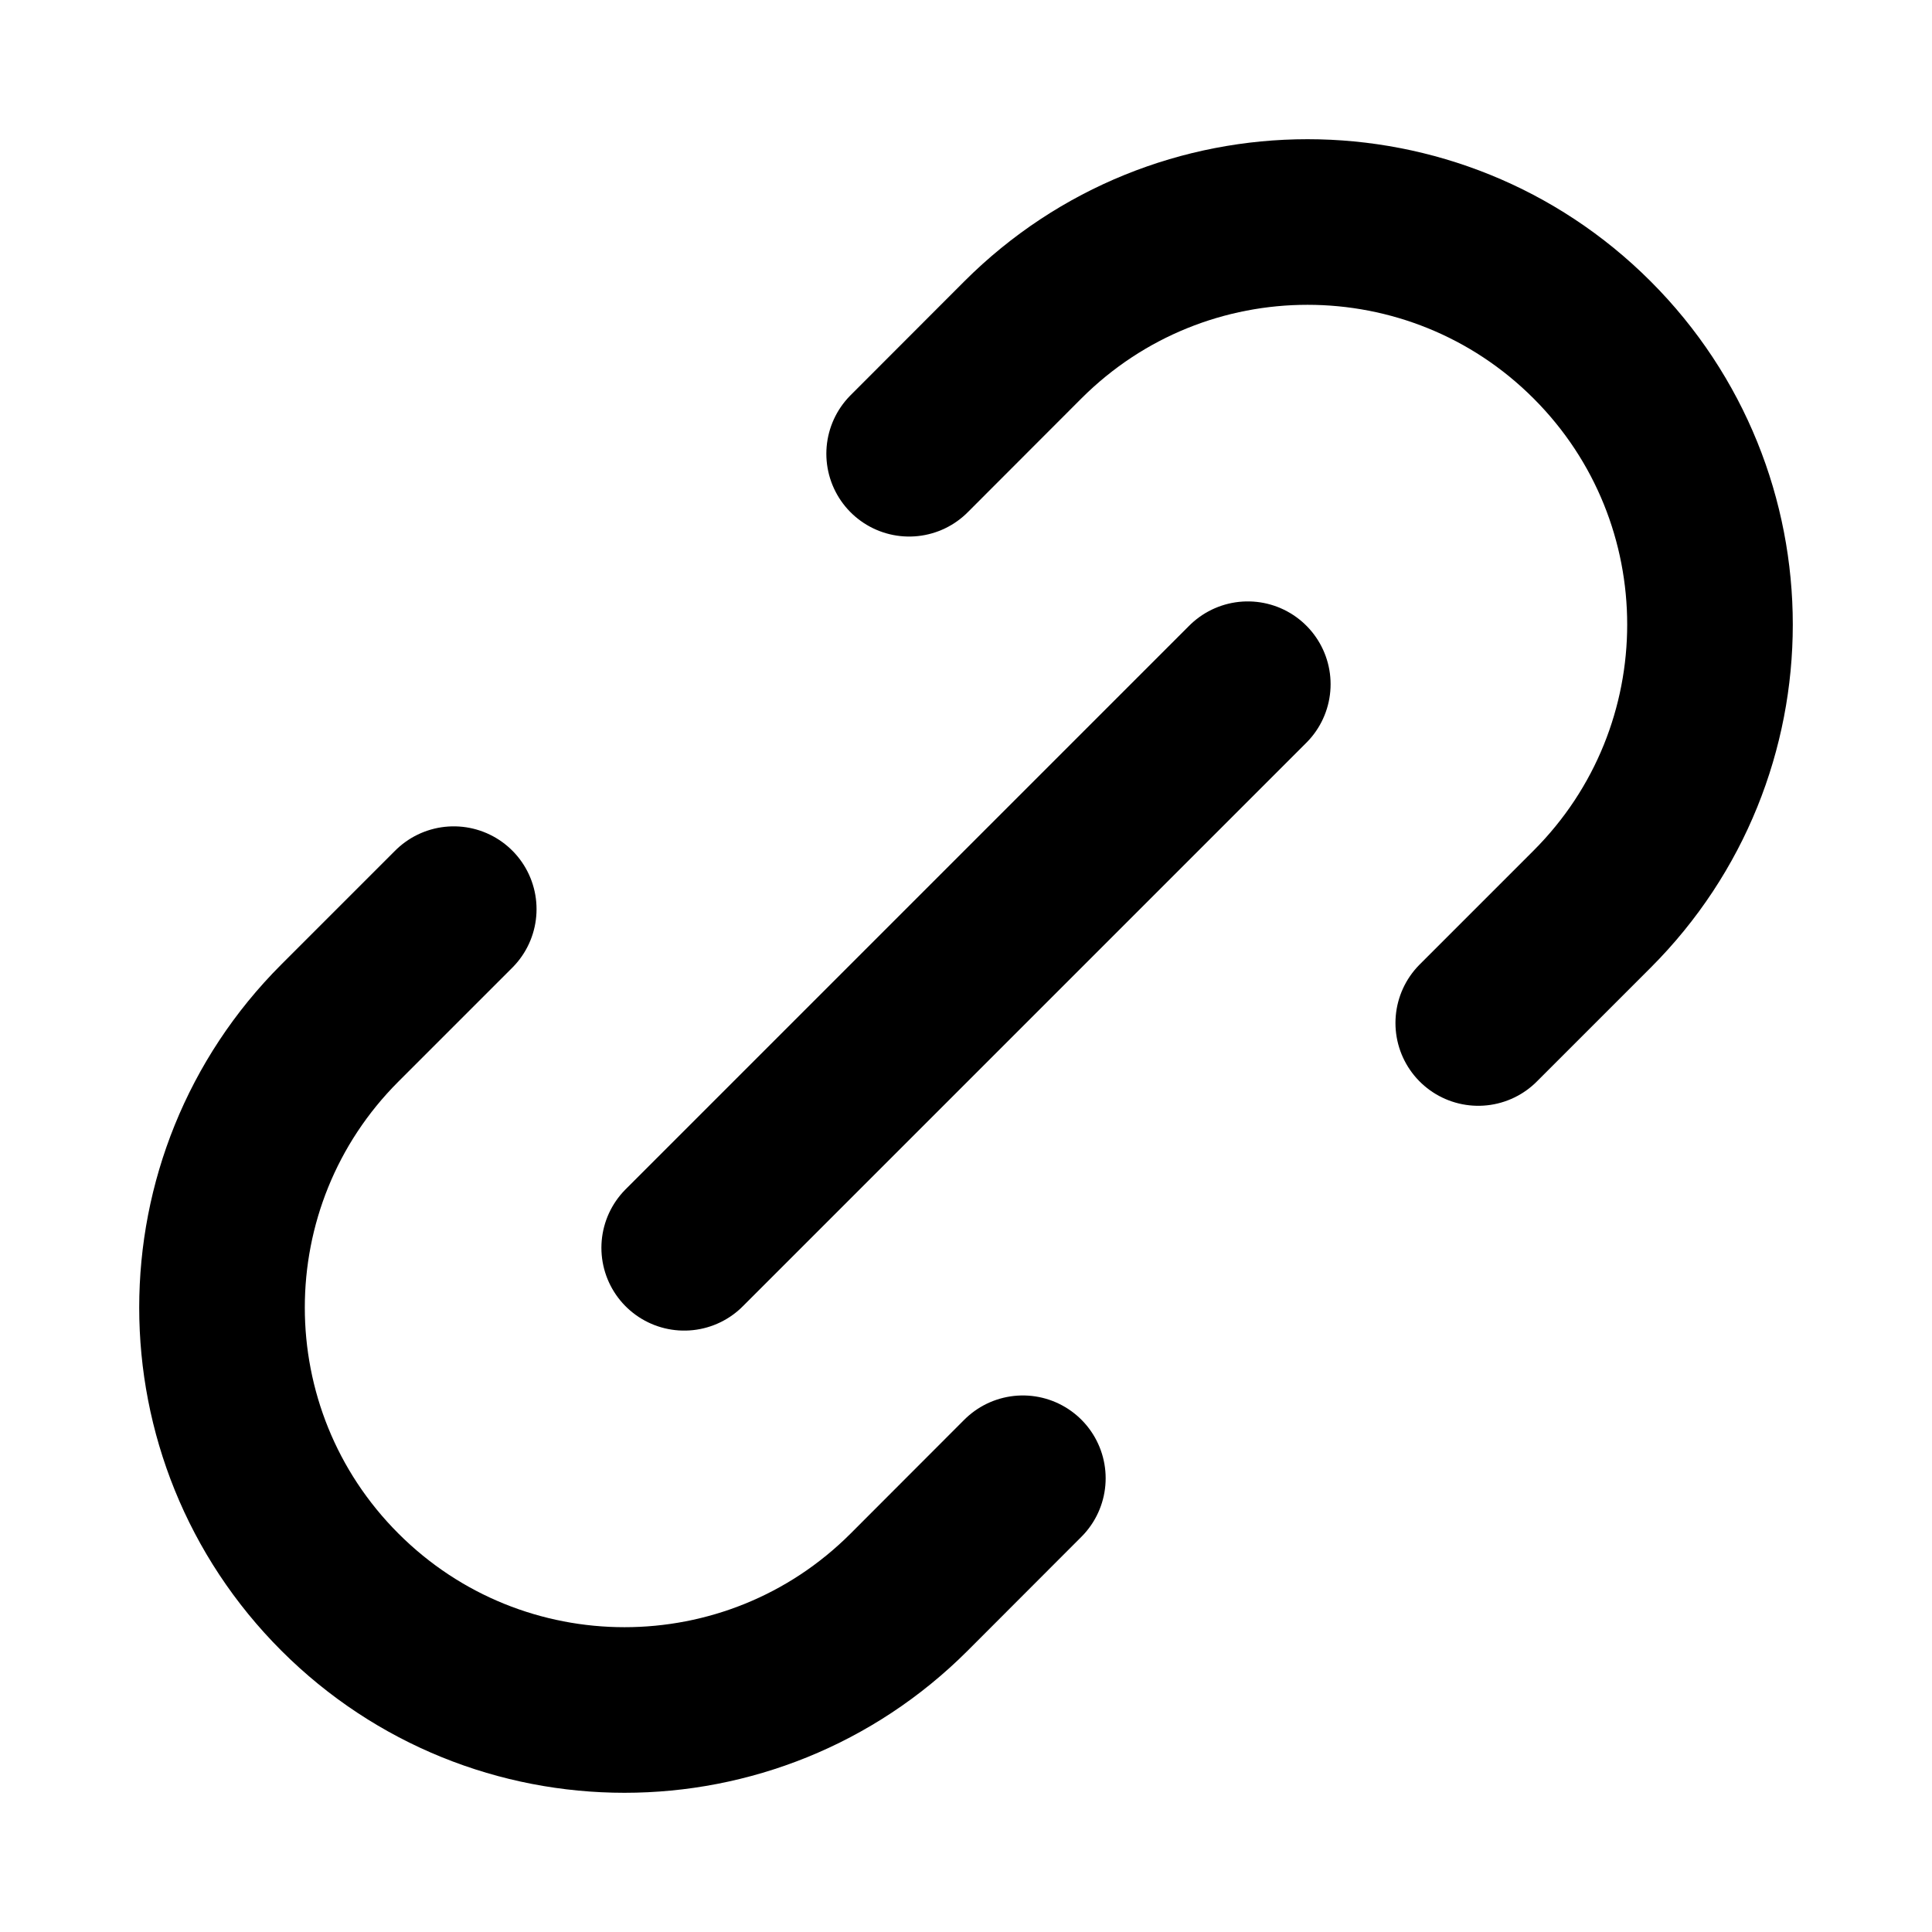
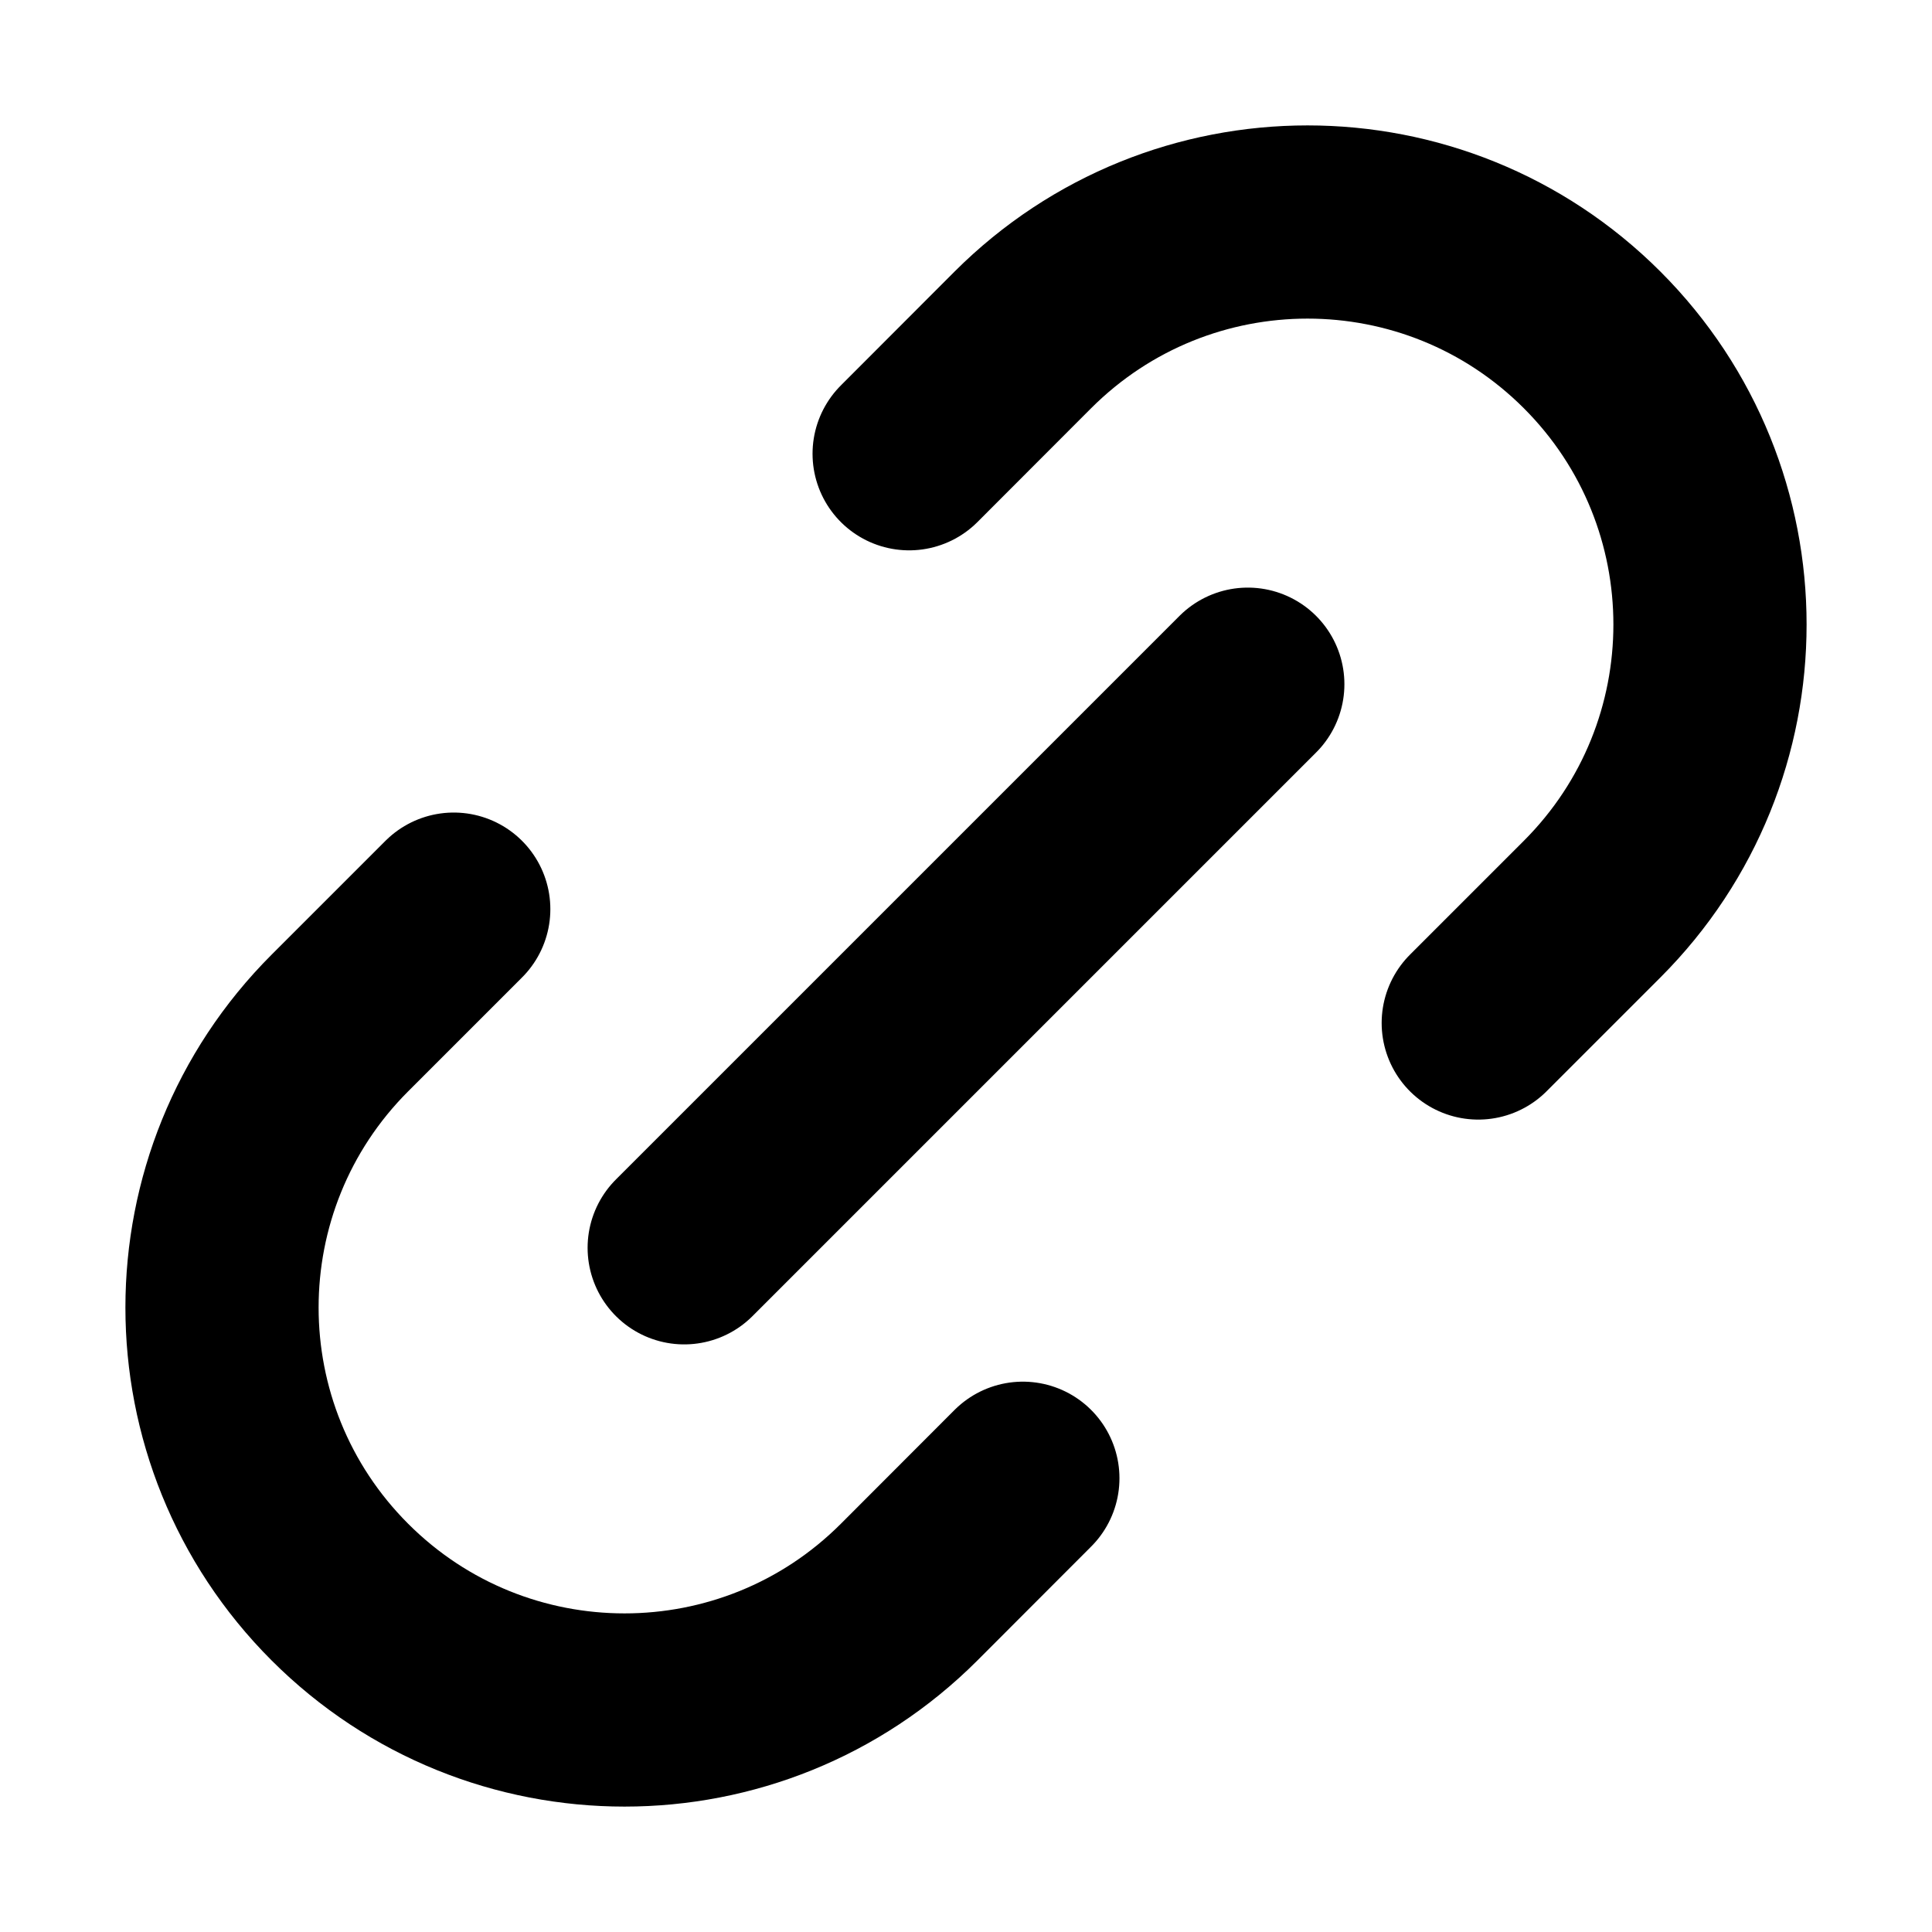
<svg xmlns="http://www.w3.org/2000/svg" width="14" height="14" viewBox="0 0 14 14" fill="none">
  <g id="link">
-     <path id="Icon" d="M7.412 10.712L6.588 11.537C5.449 12.676 3.602 12.676 2.463 11.537C1.324 10.398 1.324 8.552 2.463 7.413L3.288 6.588M10.712 7.413L11.537 6.588C12.676 5.449 12.676 3.602 11.537 2.463C10.398 1.324 8.552 1.324 7.412 2.463L6.588 3.288M4.958 9.042L9.042 4.958" stroke="currentColor" stroke-width="1.2" stroke-linecap="round" stroke-linejoin="round" />
+     <path id="Icon" d="M7.412 10.712L6.588 11.537C5.449 12.676 3.602 12.676 2.463 11.537C1.324 10.398 1.324 8.552 2.463 7.413L3.288 6.588M10.712 7.413L11.537 6.588C12.676 5.449 12.676 3.602 11.537 2.463C10.398 1.324 8.552 1.324 7.412 2.463L6.588 3.288M4.958 9.042L9.042 4.958" stroke="currentColor" stroke-width="1.4" stroke-linecap="round" stroke-linejoin="round" />
  </g>
</svg>
